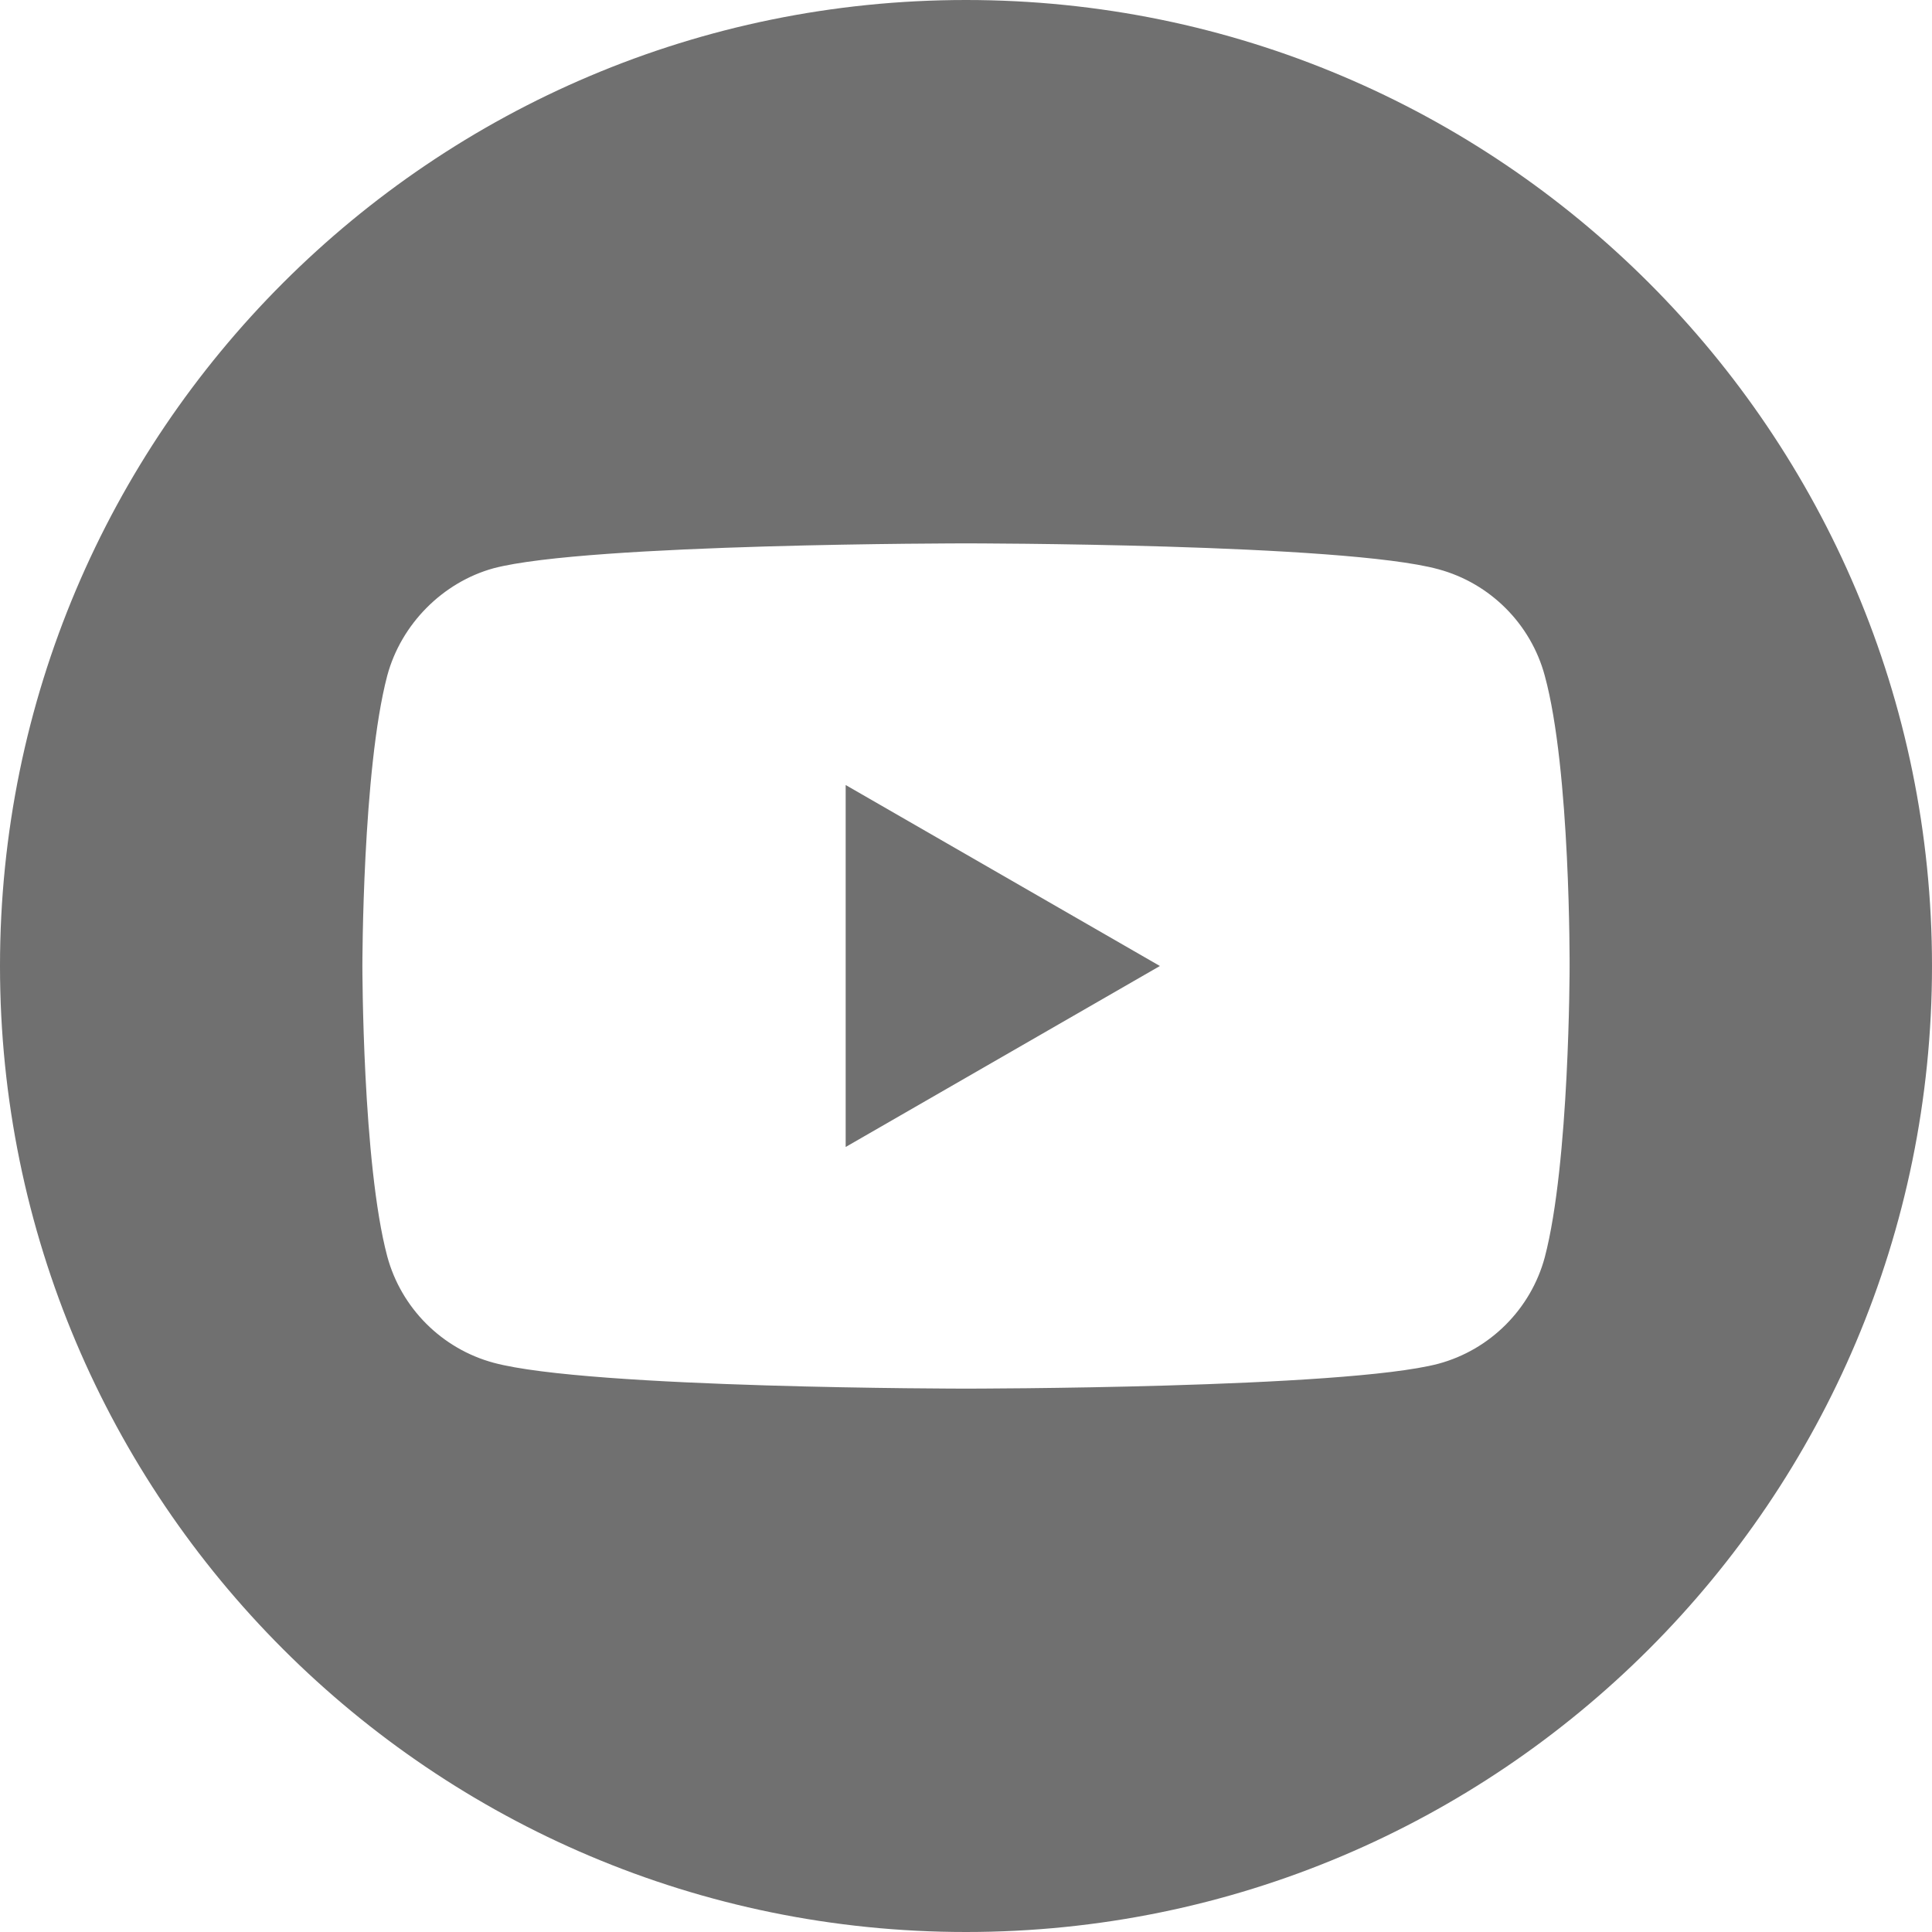
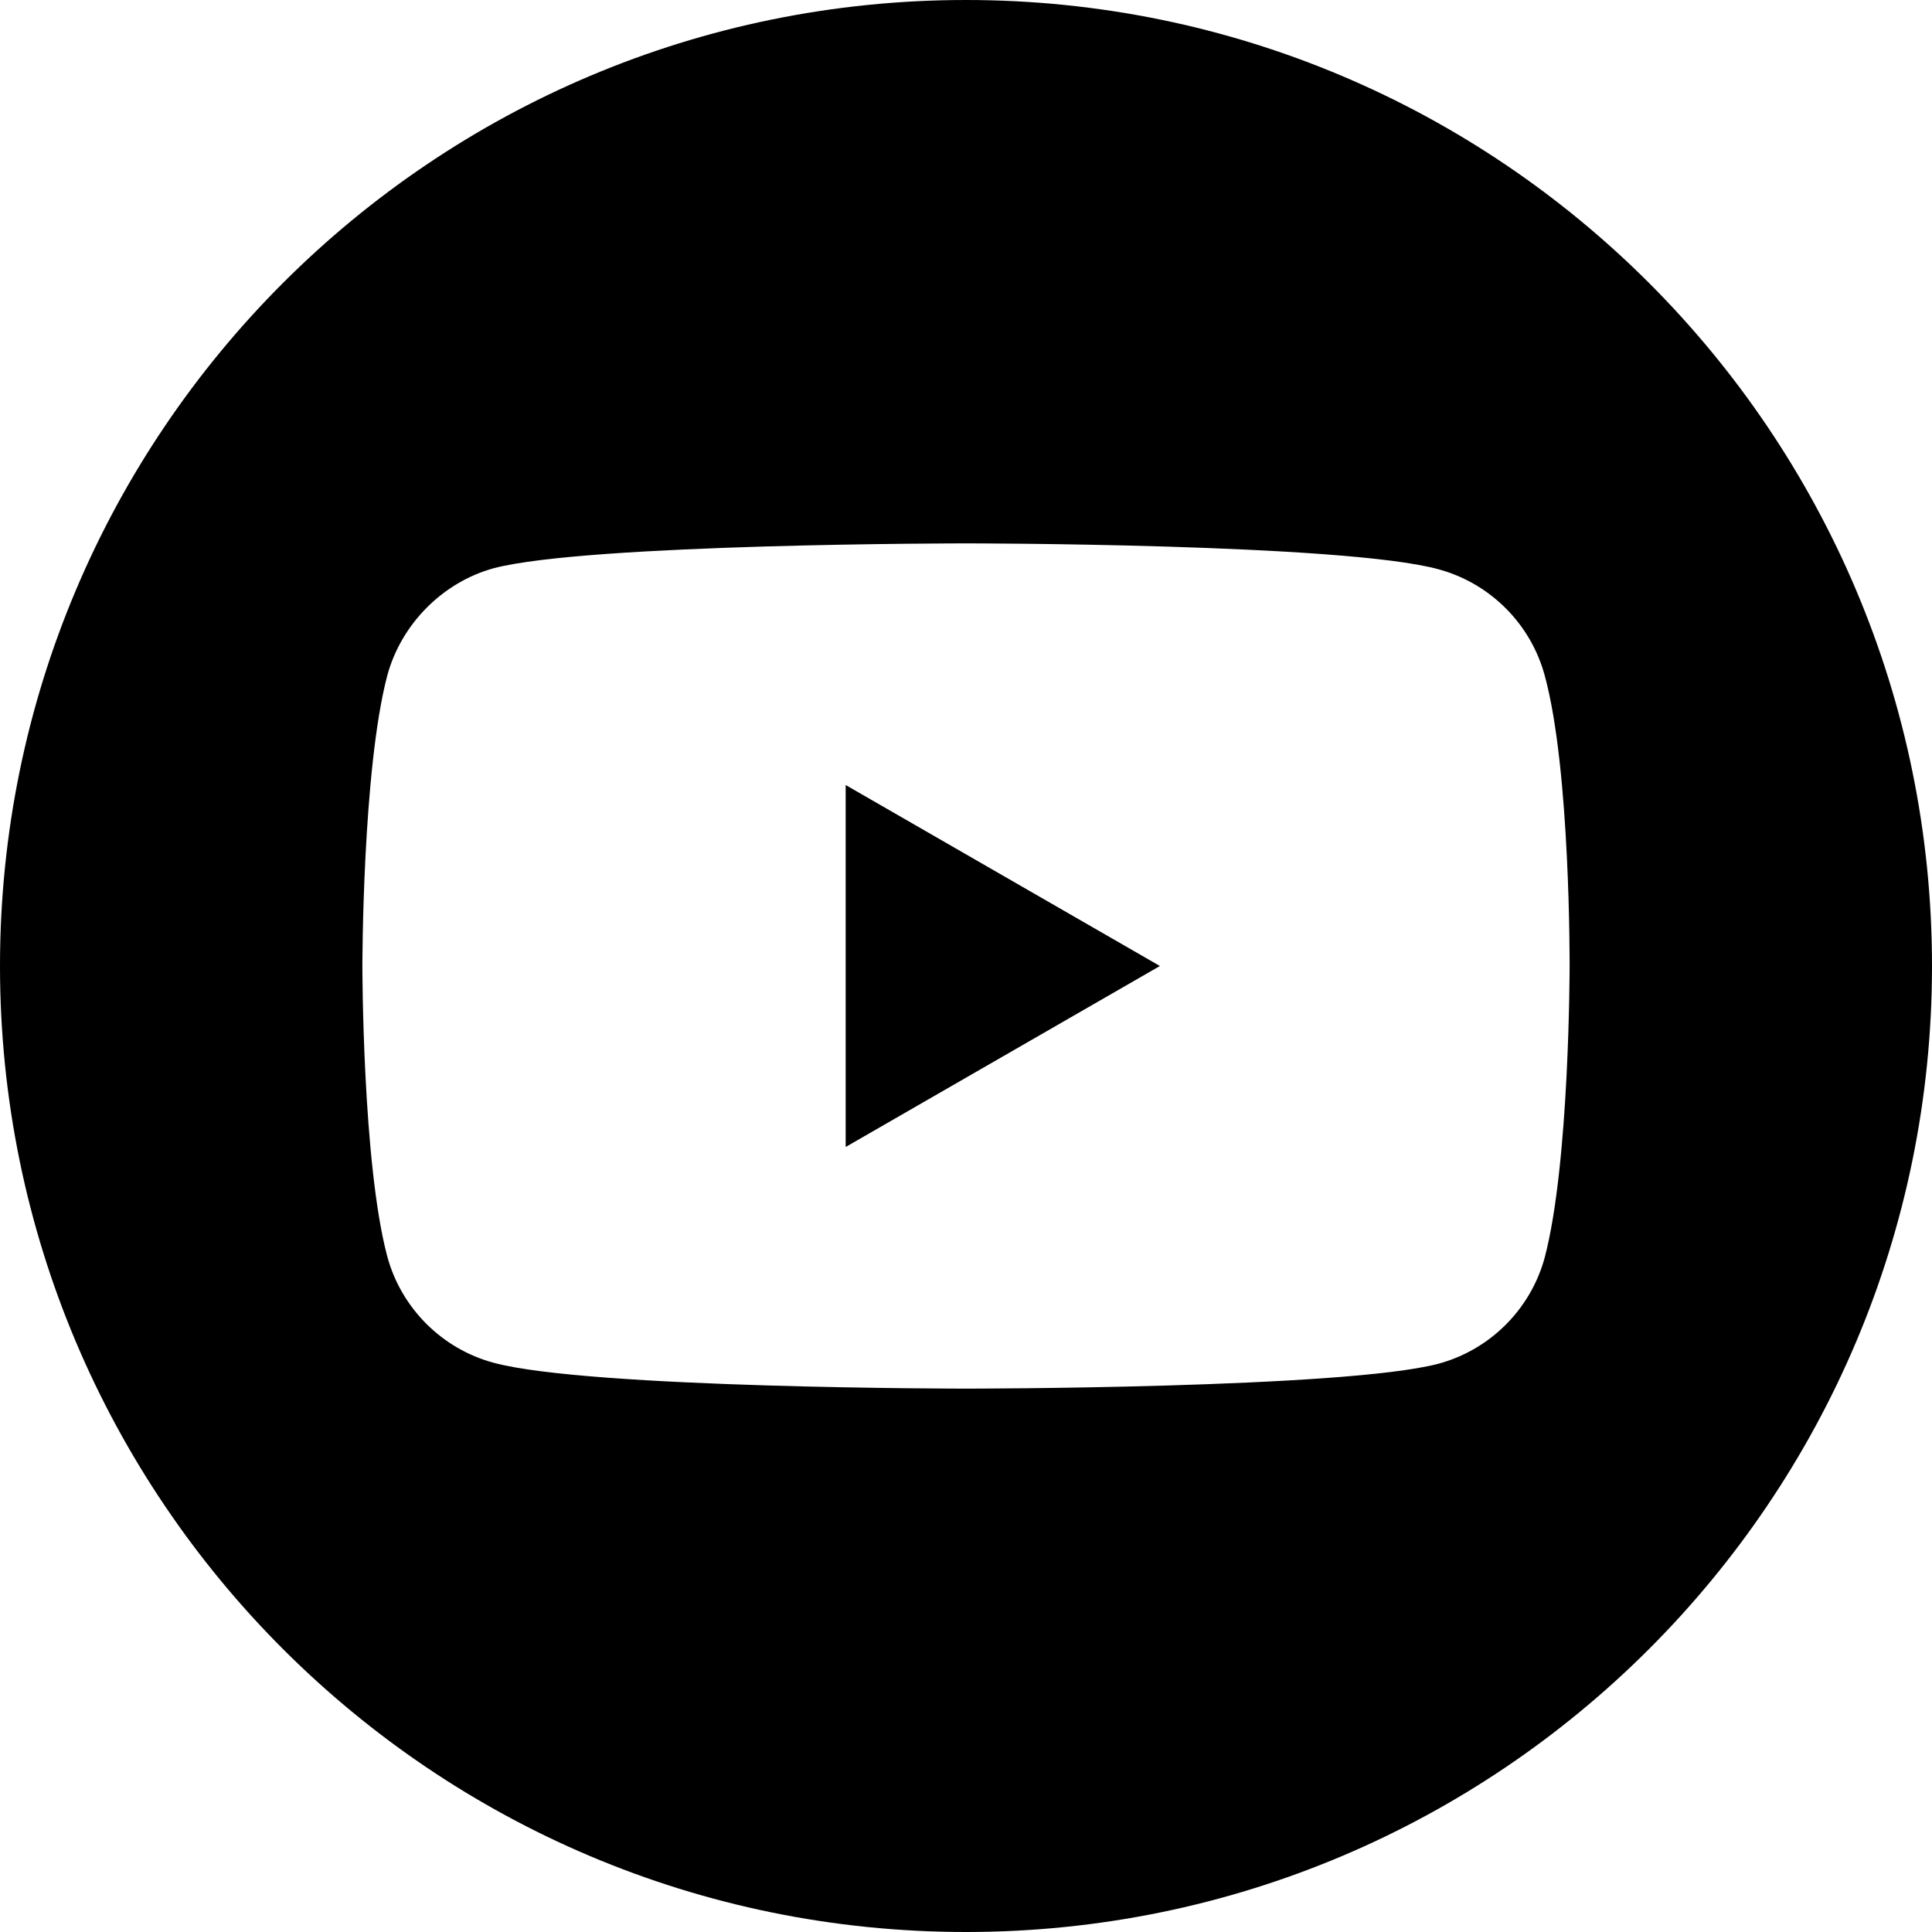
- <svg xmlns="http://www.w3.org/2000/svg" fill="#707070" height="512pt" viewBox="0 0 512 512" width="512pt">
+ <svg xmlns="http://www.w3.org/2000/svg" fill="#000000" height="512pt" viewBox="0 0 512 512" width="512pt">
  <path d="m224.113 303.961 83.273-47.961-83.273-47.961zm0 0" />
  <path d="m256 0c-141.363 0-256 114.637-256 256s114.637 256 256 256 256-114.637 256-256-114.637-256-256-256zm159.961 256.262s0 51.918-6.586 76.953c-3.691 13.703-14.496 24.508-28.199 28.195-25.035 6.59-125.176 6.59-125.176 6.59s-99.879 0-125.176-6.852c-13.703-3.688-24.508-14.496-28.199-28.199-6.59-24.77-6.59-76.949-6.59-76.949s0-51.914 6.59-76.949c3.688-13.703 14.758-24.773 28.199-28.461 25.035-6.59 125.176-6.59 125.176-6.59s100.141 0 125.176 6.852c13.703 3.688 24.508 14.496 28.199 28.199 6.852 25.035 6.586 77.211 6.586 77.211zm0 0" />
</svg>
